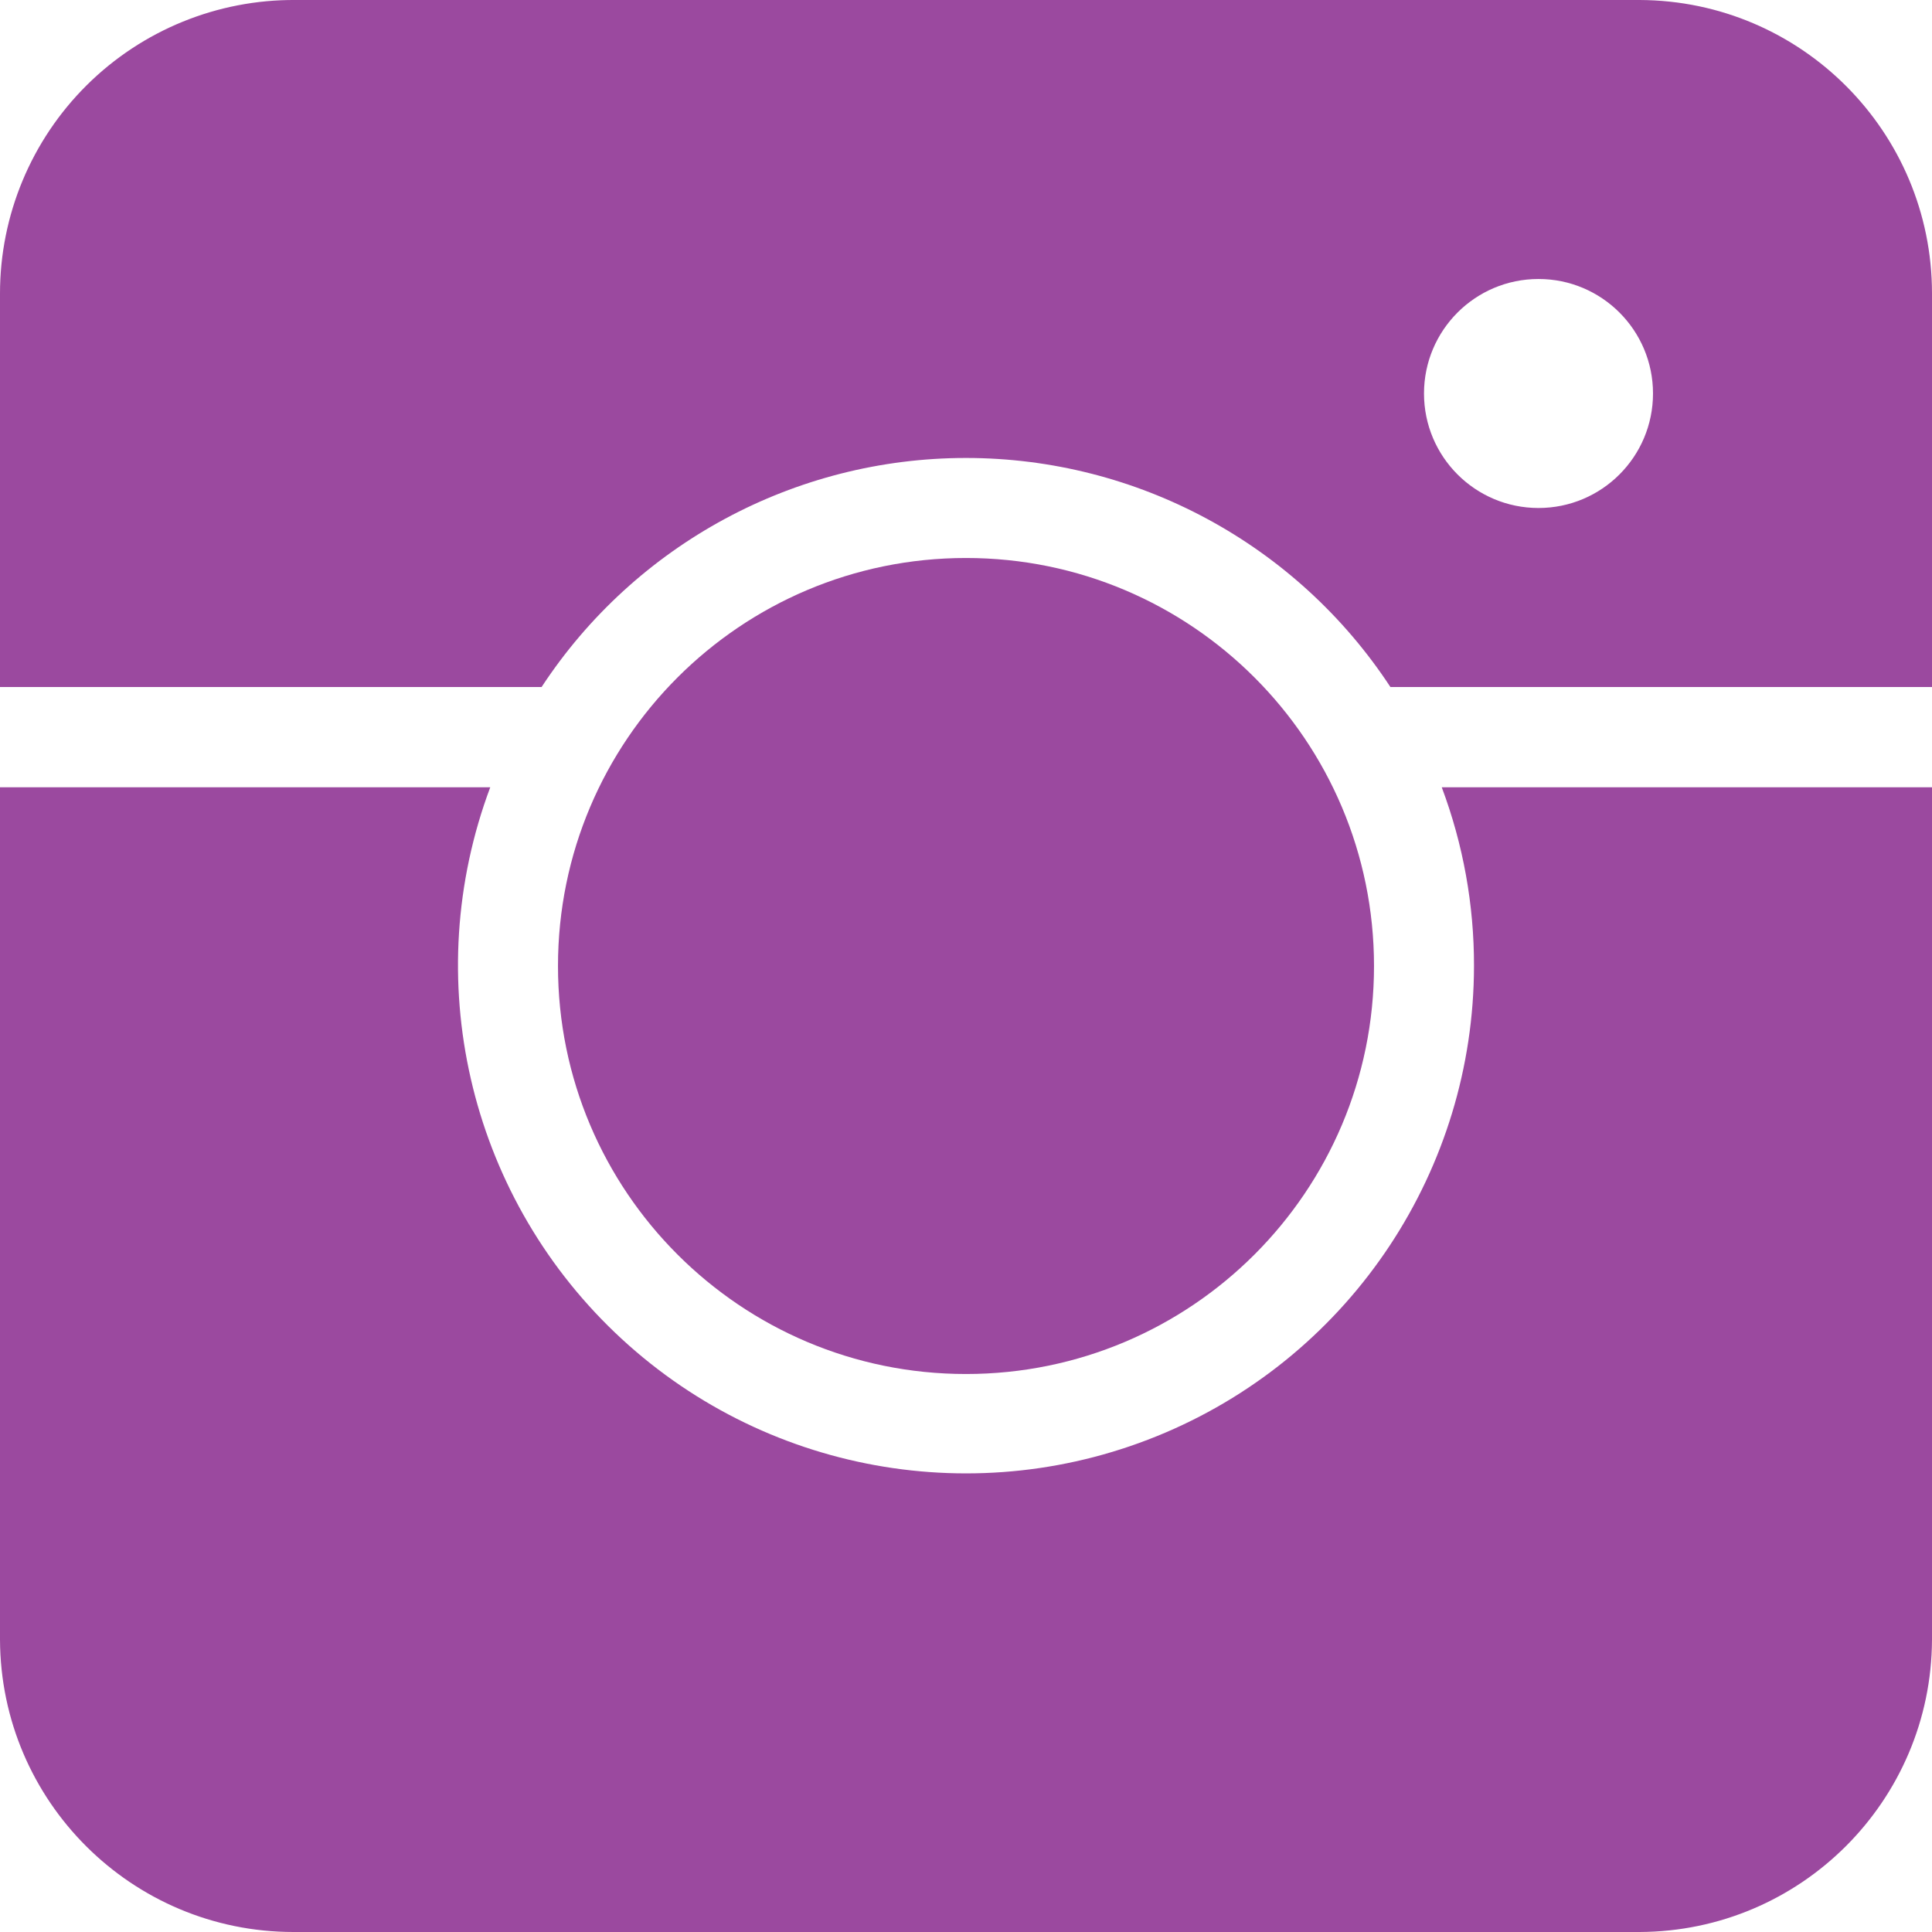
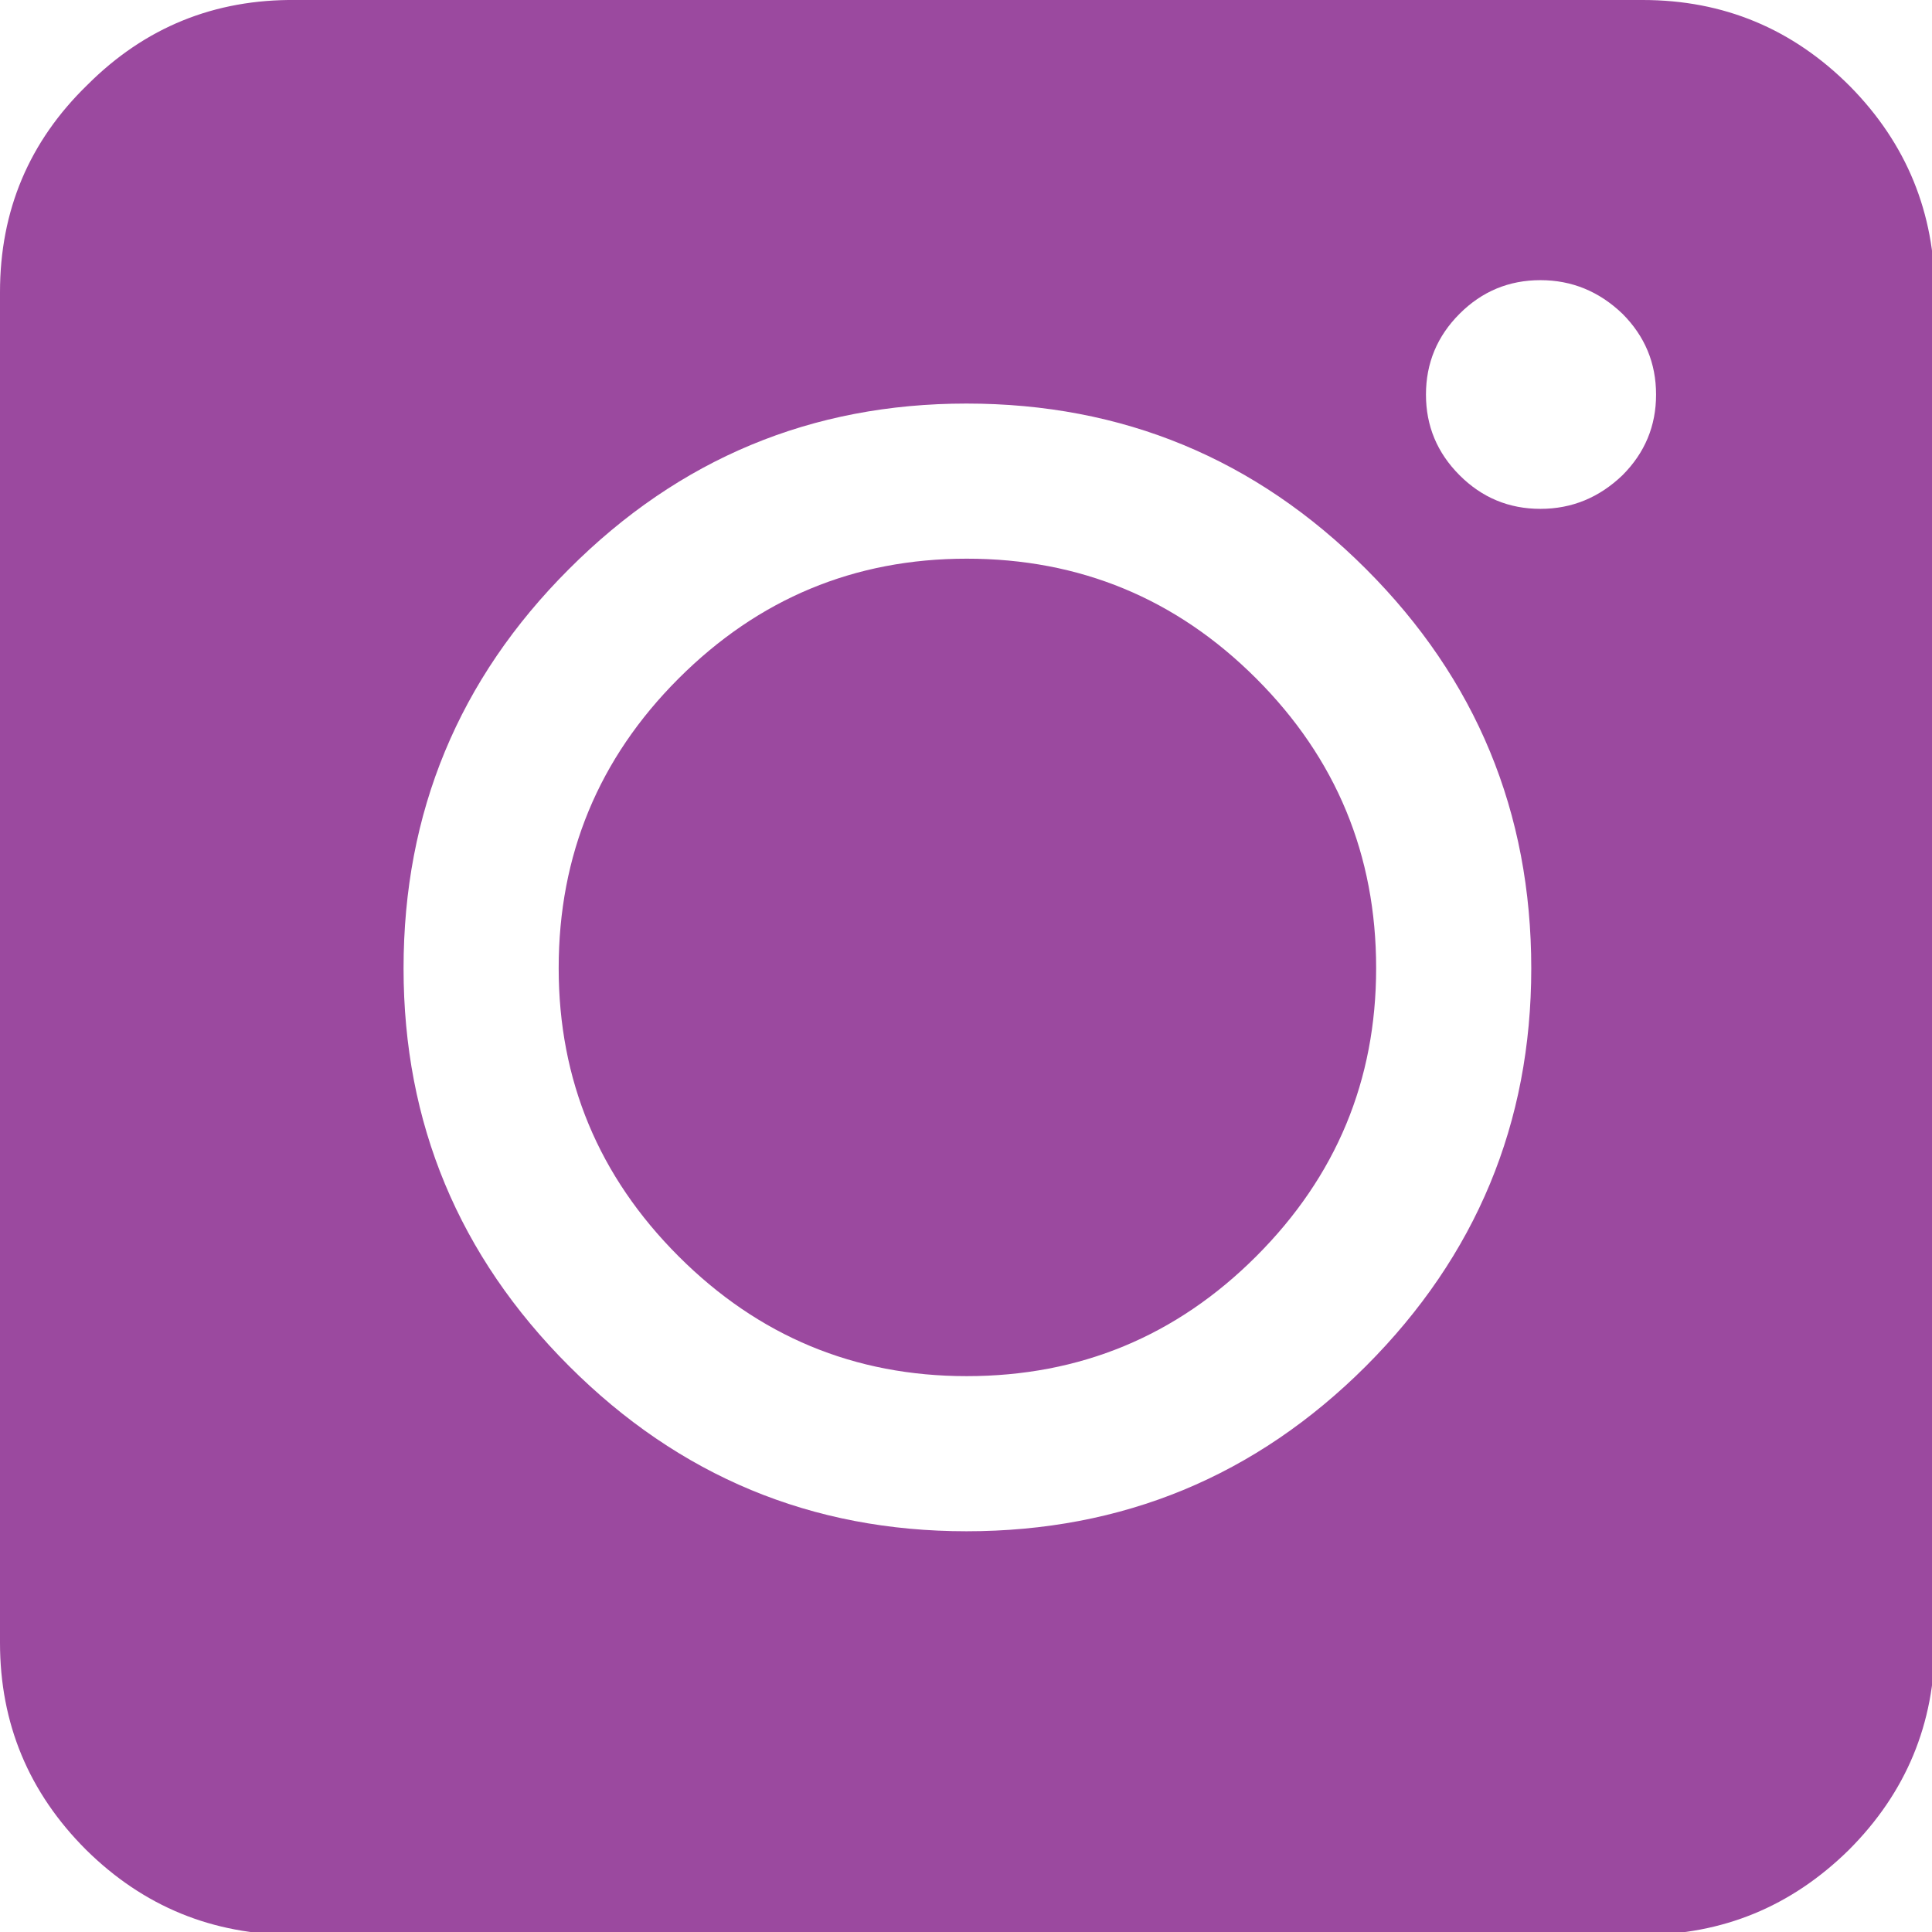
- <svg xmlns="http://www.w3.org/2000/svg" viewBox="0 0 71.88 71.88">
+ <svg xmlns="http://www.w3.org/2000/svg" xmlns:xlink="http://www.w3.org/1999/xlink" version="1.1" preserveAspectRatio="none" x="0px" y="0px" width="411px" height="411px" viewBox="0 0 411 411">
  <defs>
-     <style>.cls-1{fill:#9b499f;}</style>
+     <g id="Layer0_0_FILL">
+       <path fill="#9B499F" stroke="none" d=" M 393.55 18.35 Q 375.25 0 349.45 0 L 63 0 Q 36.95 -0.3 18.6 18.05 0 36.1 0 62.15 L 0 349.45 Q 0 375.25 18.35 393.55 36.65 411.6 62.45 411.6 L 349.45 411.6 Q 374.95 411.6 393.3 393.55 411.6 375.25 411.6 349.45 L 411.6 62.45 Q 411.6 36.65 393.55 18.35 M 327.7 59.6 Q 337.7 59.6 345.15 66.75 352.3 73.9 352.3 83.95 352.3 93.95 345.15 101.1 337.7 108.25 327.7 108.25 317.65 108.25 310.5 101.1 303.35 93.95 303.35 83.95 303.35 73.9 310.5 66.75 317.65 59.6 327.7 59.6 M 205.6 85.85 Q 255.4 85.85 290.6 121.05 325.75 156.2 325.75 206 325.75 255.4 290.6 290.6 255.4 325.75 205.6 325.75 156.2 325.75 121.05 290.6 85.85 255.4 85.85 206 85.85 156.2 121.05 121.05 156.2 85.85 205.6 85.85 M 267.25 144.35 Q 241.75 118.85 205.65 118.85 169.85 118.85 144.35 144.35 118.85 169.85 118.85 205.95 118.85 241.75 144.35 267.25 169.85 292.75 205.65 292.75 241.75 292.75 267.25 267.25 292.75 241.75 292.75 205.95 292.75 169.85 267.25 144.35 Z" />
+     </g>
  </defs>
-   <g id="Layer_2" data-name="Layer 2">
-     <g id="OBJETOS">
-       <path class="cls-1" d="M54.84,35.94a18.9,18.9,0,1,1-36.6-6.65H0V61A10.92,10.92,0,0,0,10.92,71.88H61A10.92,10.92,0,0,0,71.88,61V29.29H53.64A18.81,18.81,0,0,1,54.84,35.94Z" />
-       <circle class="cls-1" cx="35.94" cy="35.94" r="15.18" />
-       <path class="cls-1" d="M61,0h-50A10.92,10.92,0,0,0,0,10.92V25.56H20.15a18.89,18.89,0,0,1,31.58,0H71.88V10.92A10.92,10.92,0,0,0,61,0ZM57.24,18.9a4.26,4.26,0,1,1,4.26-4.26A4.26,4.26,0,0,1,57.24,18.9Z" />
-     </g>
+   <g transform="matrix( 1, 0, 0, 1, 0,0) ">
+     <use xlink:href="#Layer0_0_FILL" />
  </g>
</svg>
